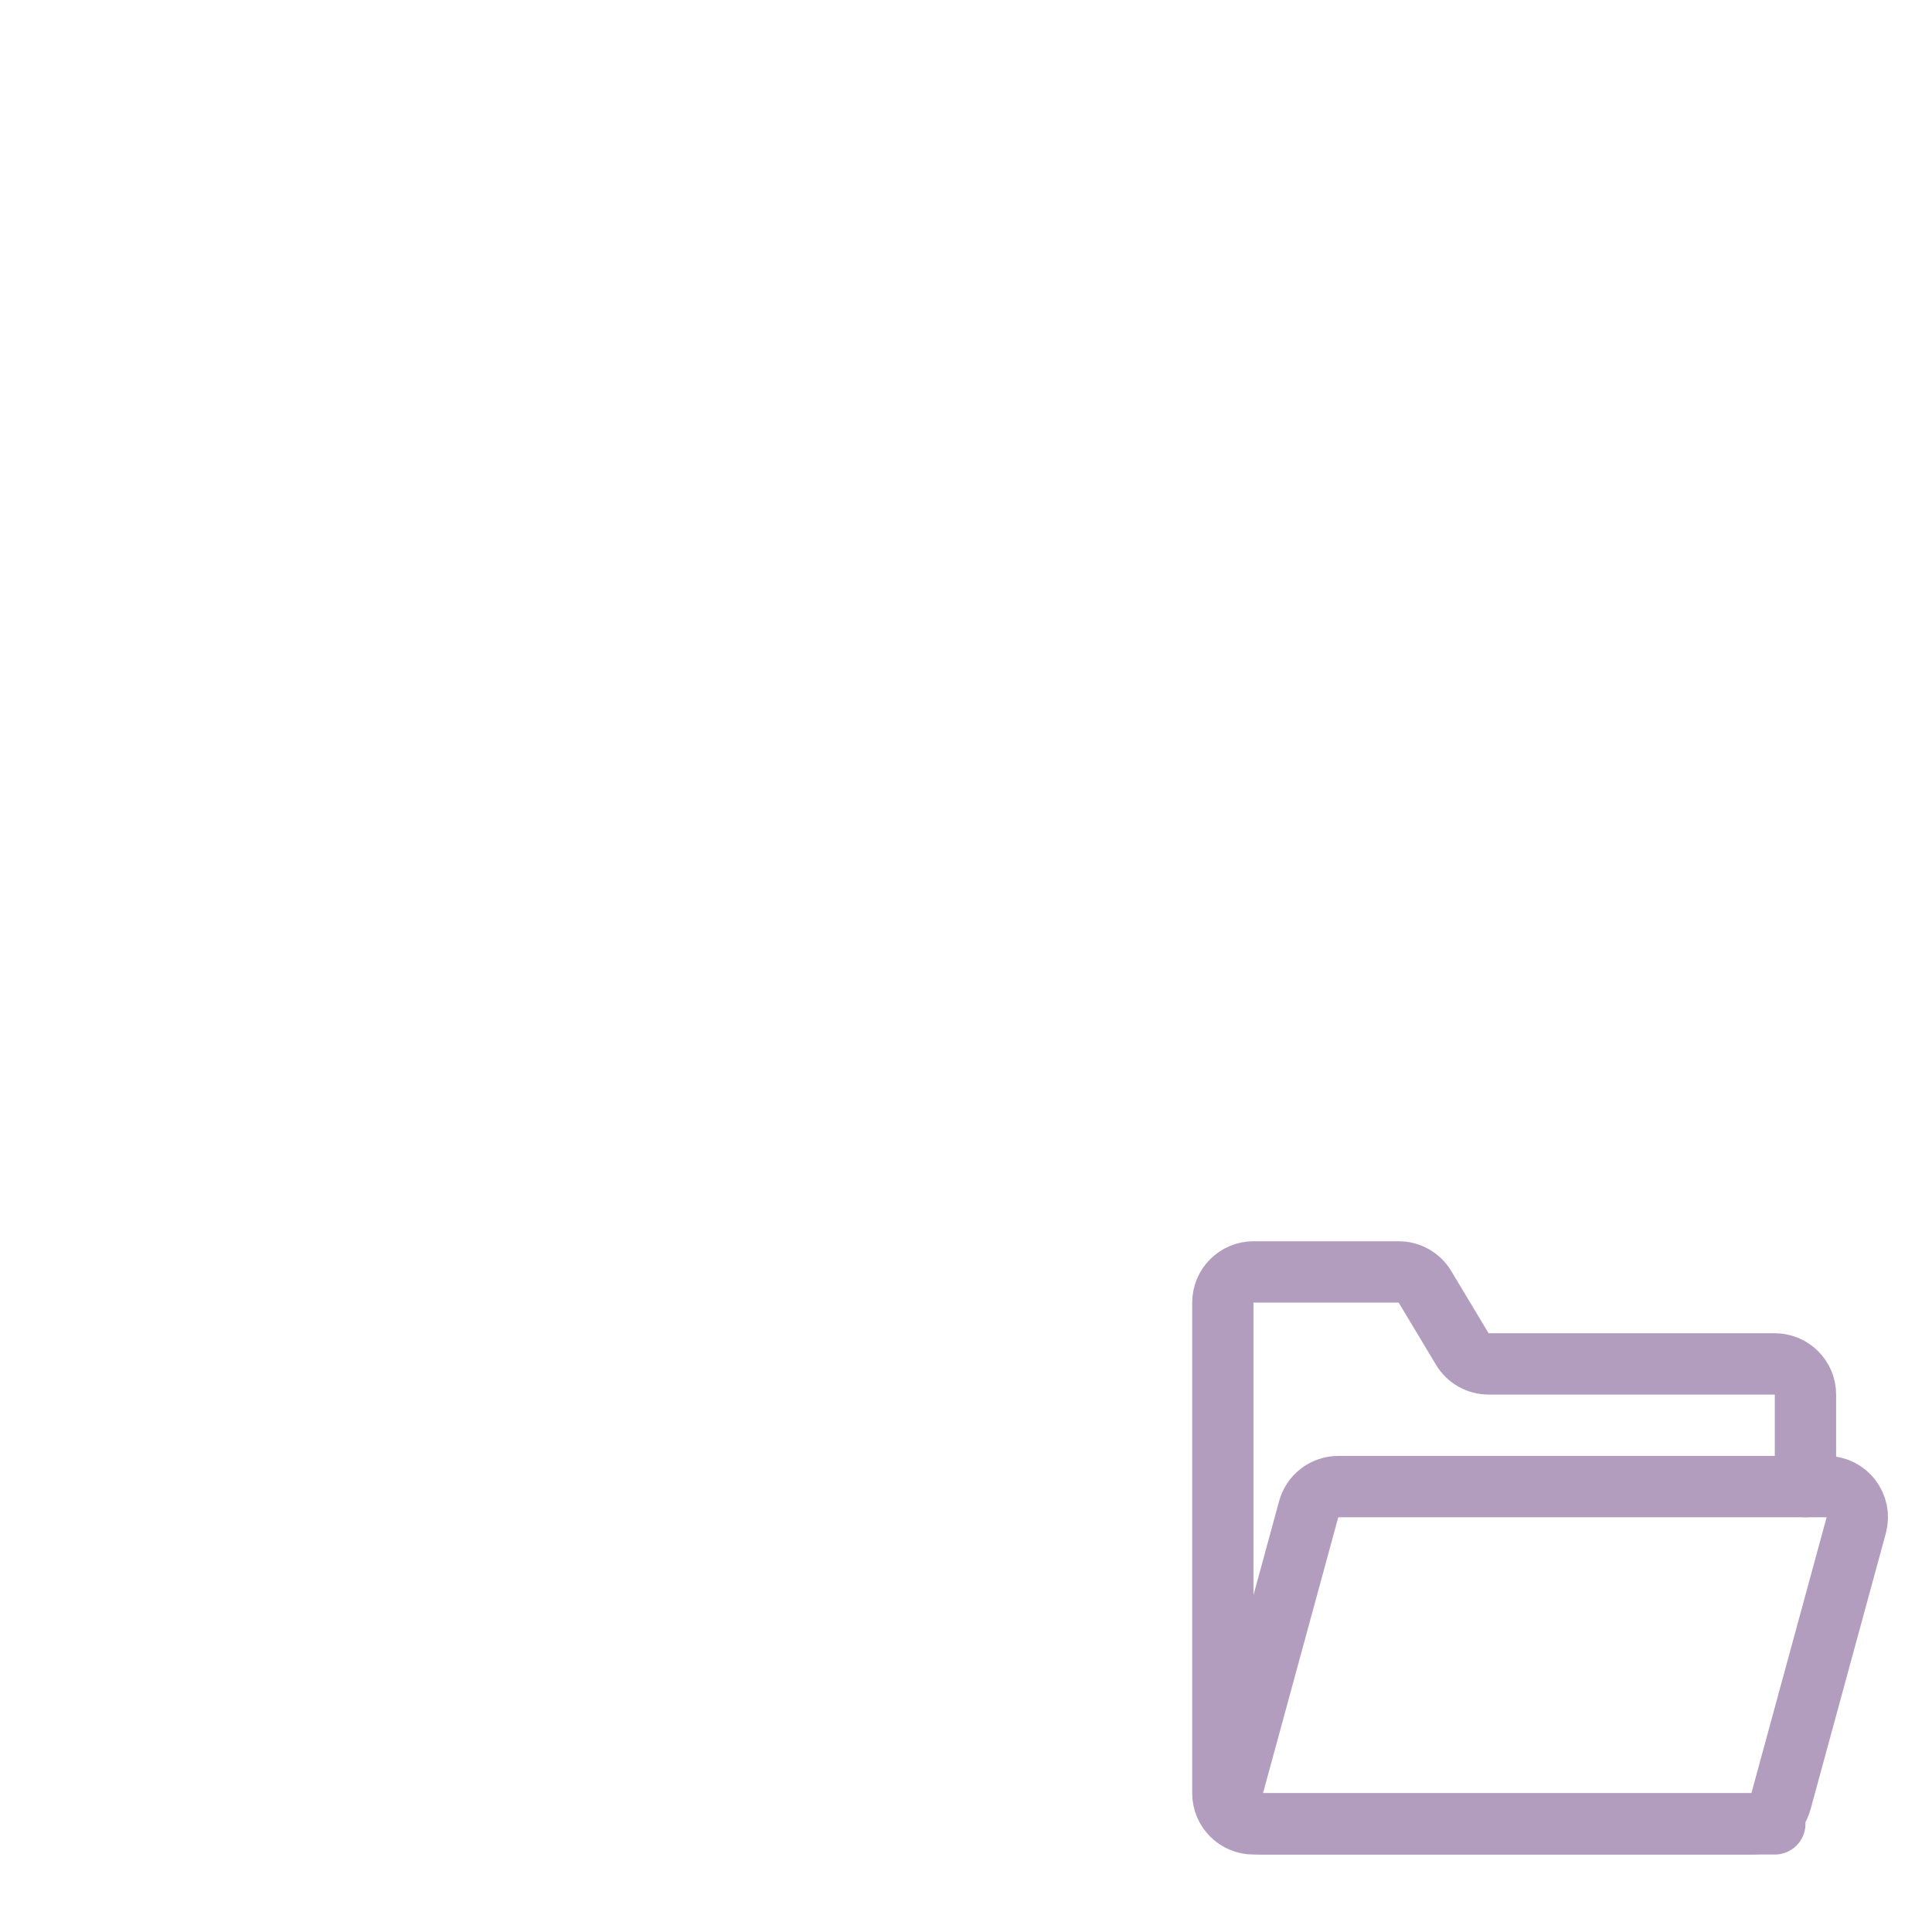
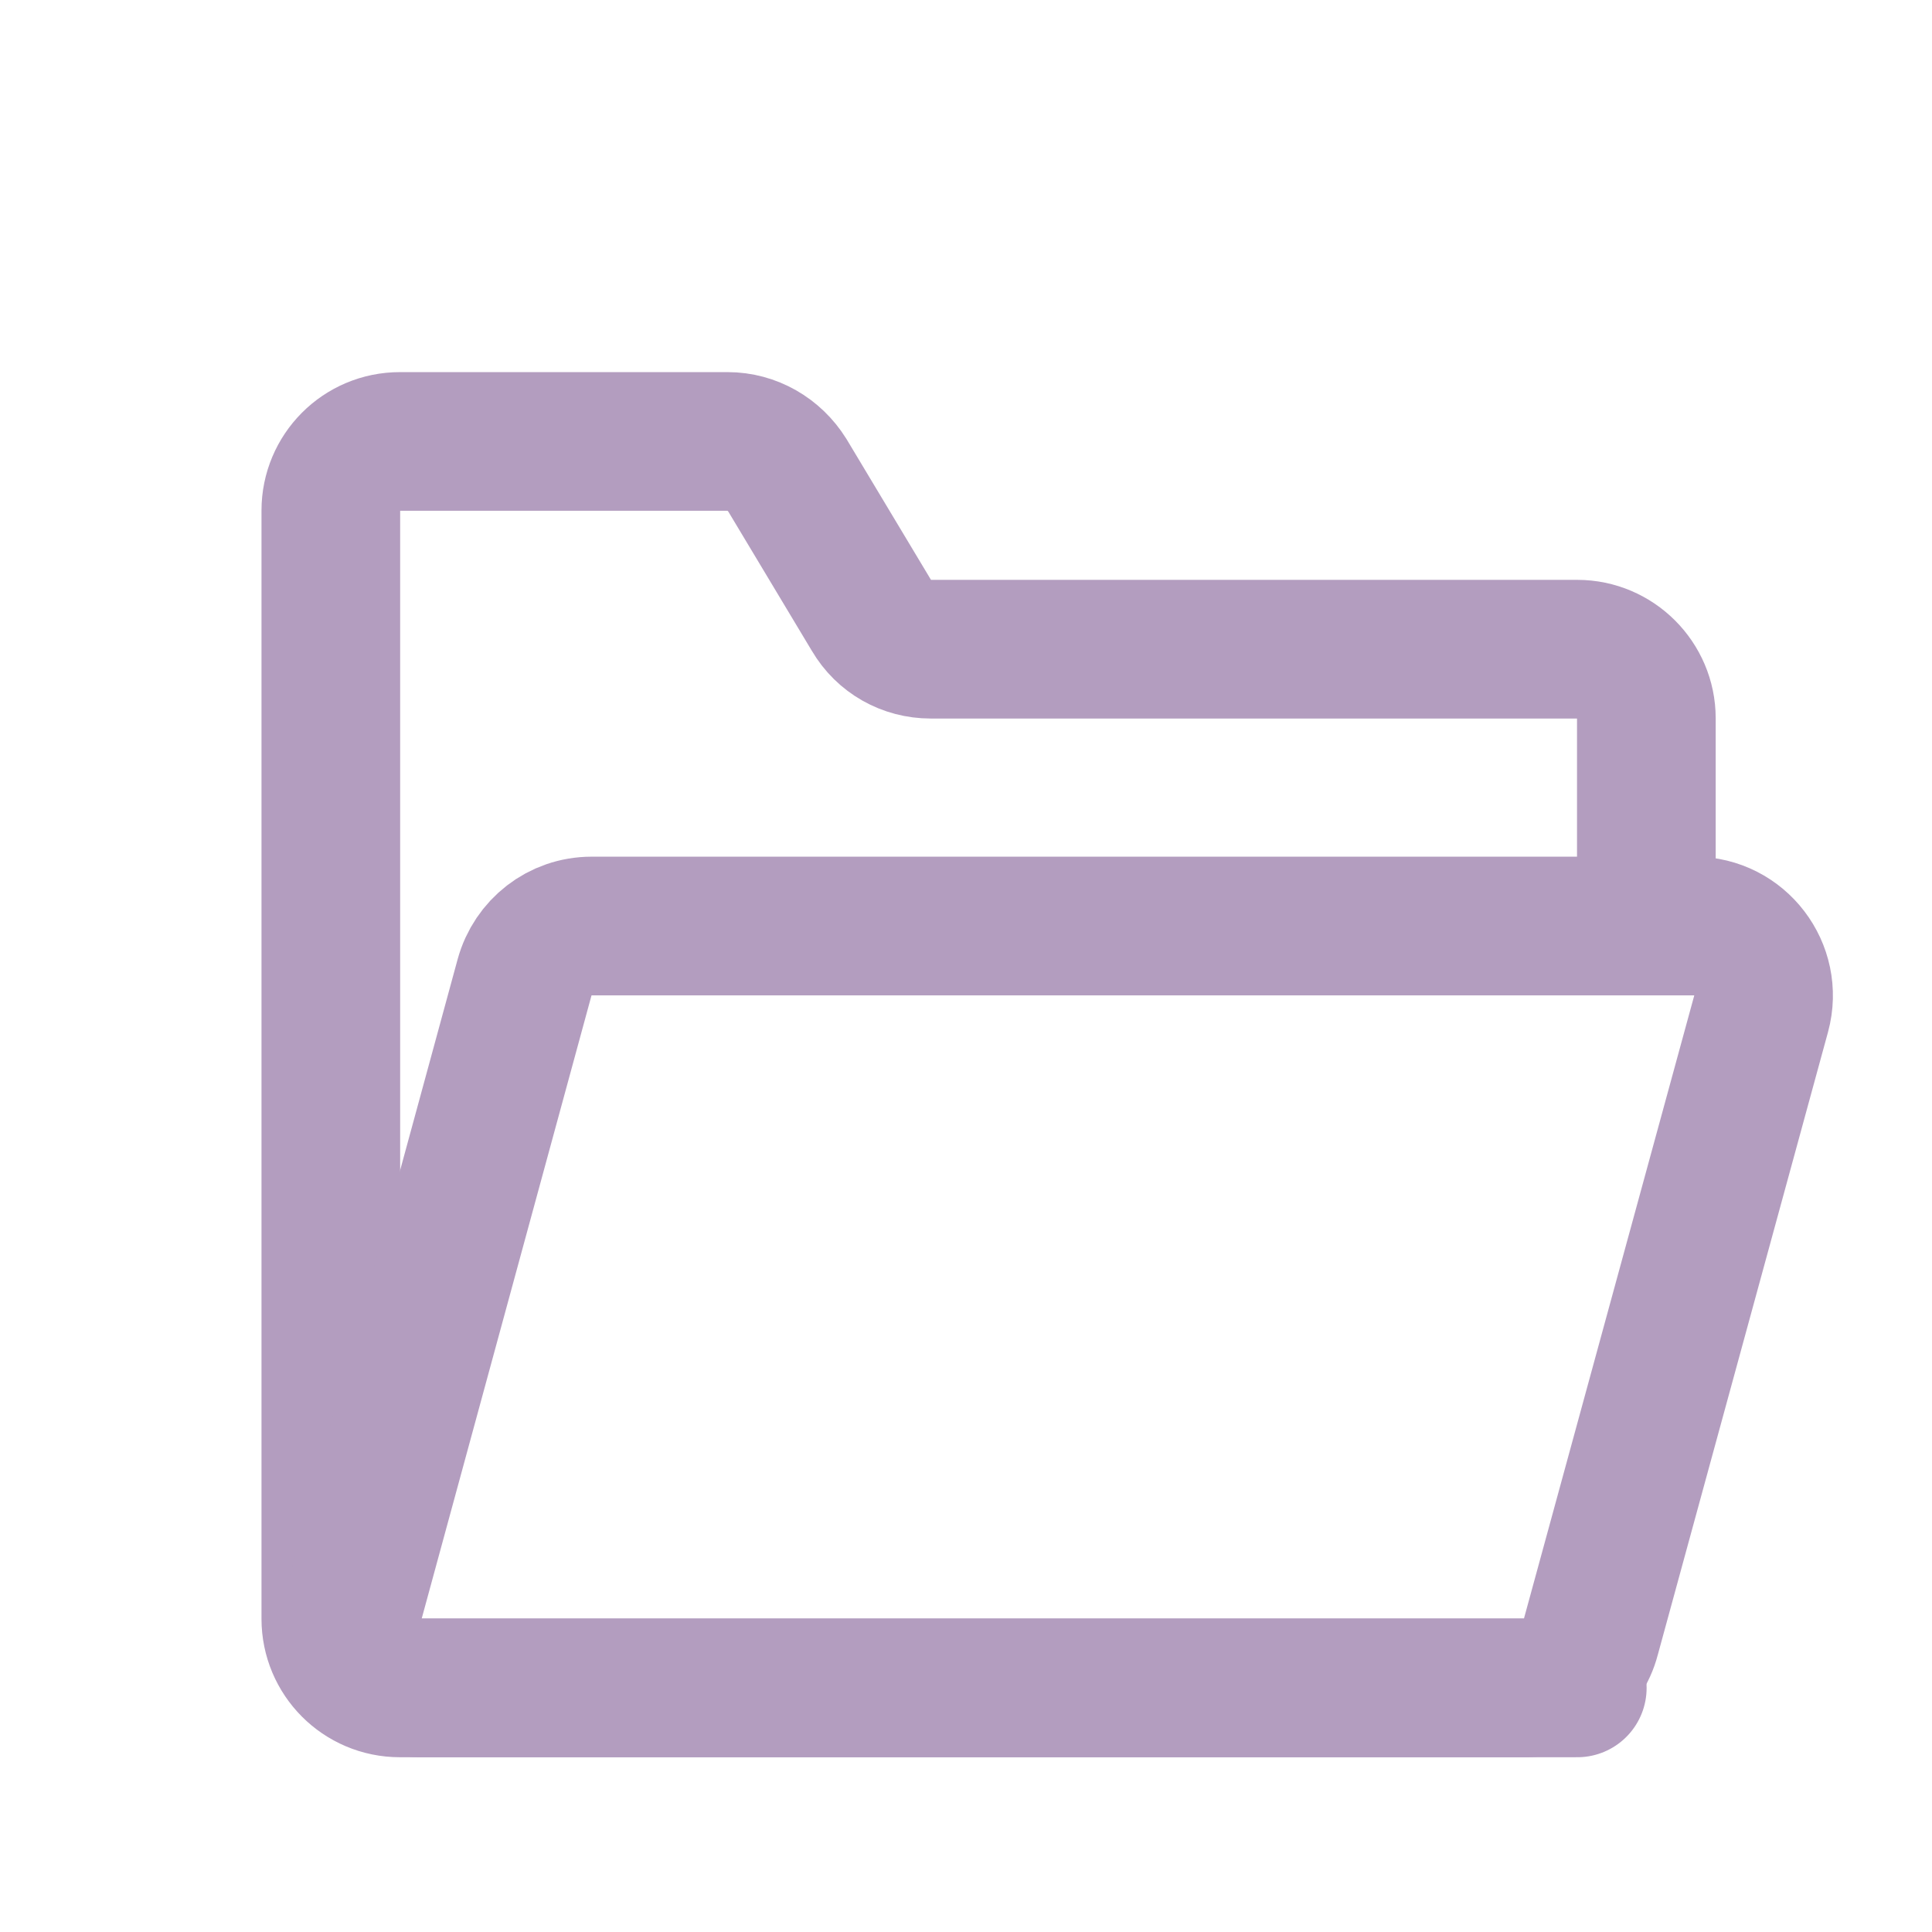
- <svg xmlns="http://www.w3.org/2000/svg" version="1.1" width="840" height="840" viewBox="0 0 840 840" xml:space="preserve">
-   <defs>
- </defs>
-   <g transform="matrix(0.4 0 0 0.4 665 673)">
-     <g style="">
-       <g transform="matrix(33.33 0 0 33.33 -16.67 0)">
-         <path style="stroke: rgb(179, 157, 191); stroke-width: 2; stroke-dasharray: none; stroke-linecap: round; stroke-dashoffset: 0; stroke-linejoin: miter; stroke-miterlimit: 4; fill: none; fill-rule: nonzero; opacity: 1;" transform=" translate(-11.5, -12)" d="M 20 21 H 3 C 2.448 21 2 20.552 2 20 L 2 4 C 2 3.448 2.448 3 3 3 H 7.734 C 8.085 3 8.411 3.184 8.591 3.486 L 9.809 5.514 C 9.989 5.816 10.315 6 10.666 6 H 20 C 20.552 6 21 6.448 21 7 V 10" stroke-linecap="round" />
+ <svg xmlns="http://www.w3.org/2000/svg" version="1.2" viewBox="468 468 372 372" width="372" height="372">
+   <style>
+ 		.s0 { fill: none;stroke: #b39dbf;stroke-linecap: round;stroke-width: 26.7 } 
+ 		.s1 { fill: none;stroke: #b39dbf;stroke-width: 26.7 } 
+ 	</style>
+   <g>
+     <g>
+       <g>
+         <path class="s0" d="m771.7 793h-226.7c-7.4 0-13.3-6-13.3-13.3v-213.4c0-7.3 5.9-13.3 13.3-13.3h63.1c4.7 0 9 2.5 11.5 6.5l16.2 27c2.4 4.1 6.7 6.5 11.4 6.5h124.5c7.3 0 13.3 6 13.3 13.3v40" />
      </g>
-       <g transform="matrix(33.33 0 0 33.33 16.67 116.67)">
-         <path style="stroke: rgb(179, 157, 191); stroke-width: 2; stroke-dasharray: none; stroke-linecap: butt; stroke-dashoffset: 0; stroke-linejoin: miter; stroke-miterlimit: 4; fill: none; fill-rule: nonzero; opacity: 1;" transform=" translate(-12.5, -15.5)" d="M 4.799 10.737 L 2.344 19.737 C 2.171 20.373 2.65 21 3.309 21 H 19.236 C 19.687 21 20.082 20.698 20.201 20.263 L 22.655 11.263 C 22.829 10.627 22.35 10 21.691 10 H 5.764 C 5.313 10 4.918 10.302 4.799 10.737 Z" stroke-linecap="round" />
+       <g>
+         <path class="s1" d="m569 656.2l-32.7 120c-2.3 8.4 4 16.8 12.8 16.8h212.4c6 0 11.3-4 12.8-9.8l32.8-120c2.3-8.5-4.1-16.9-12.9-16.9h-212.3c-6.1 0-11.3 4.1-12.9 9.9z" />
      </g>
    </g>
  </g>
</svg>
